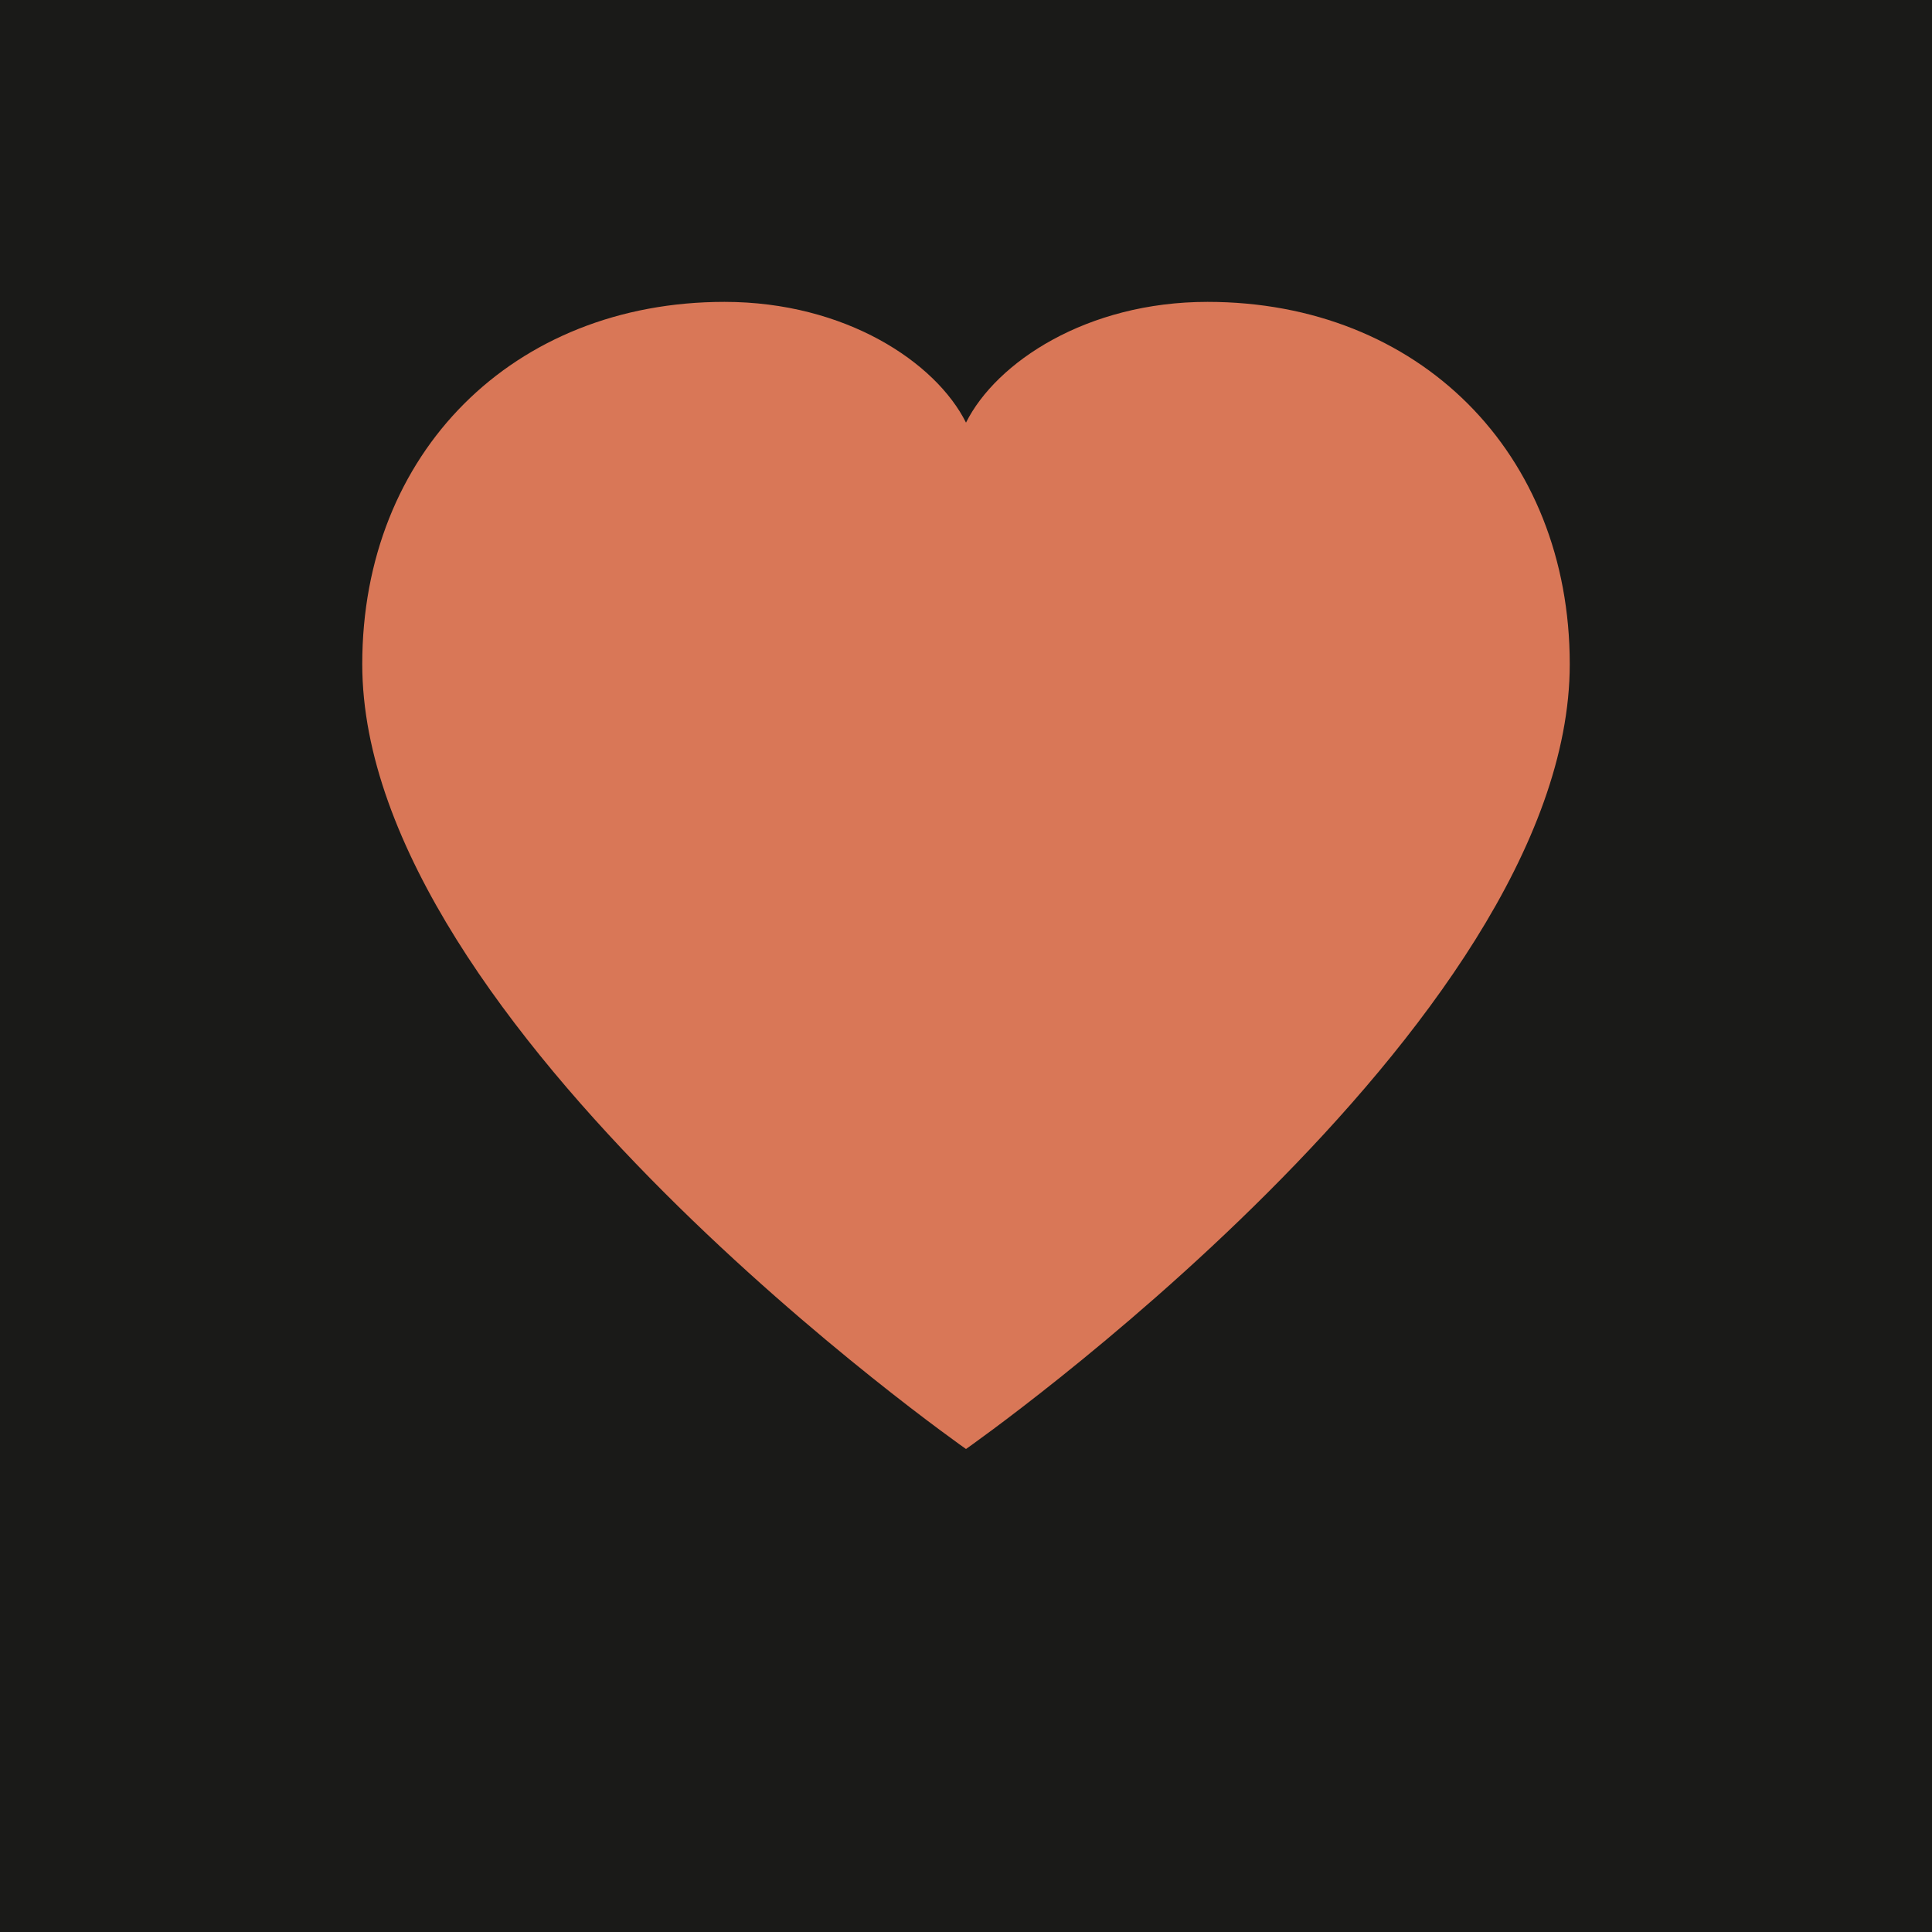
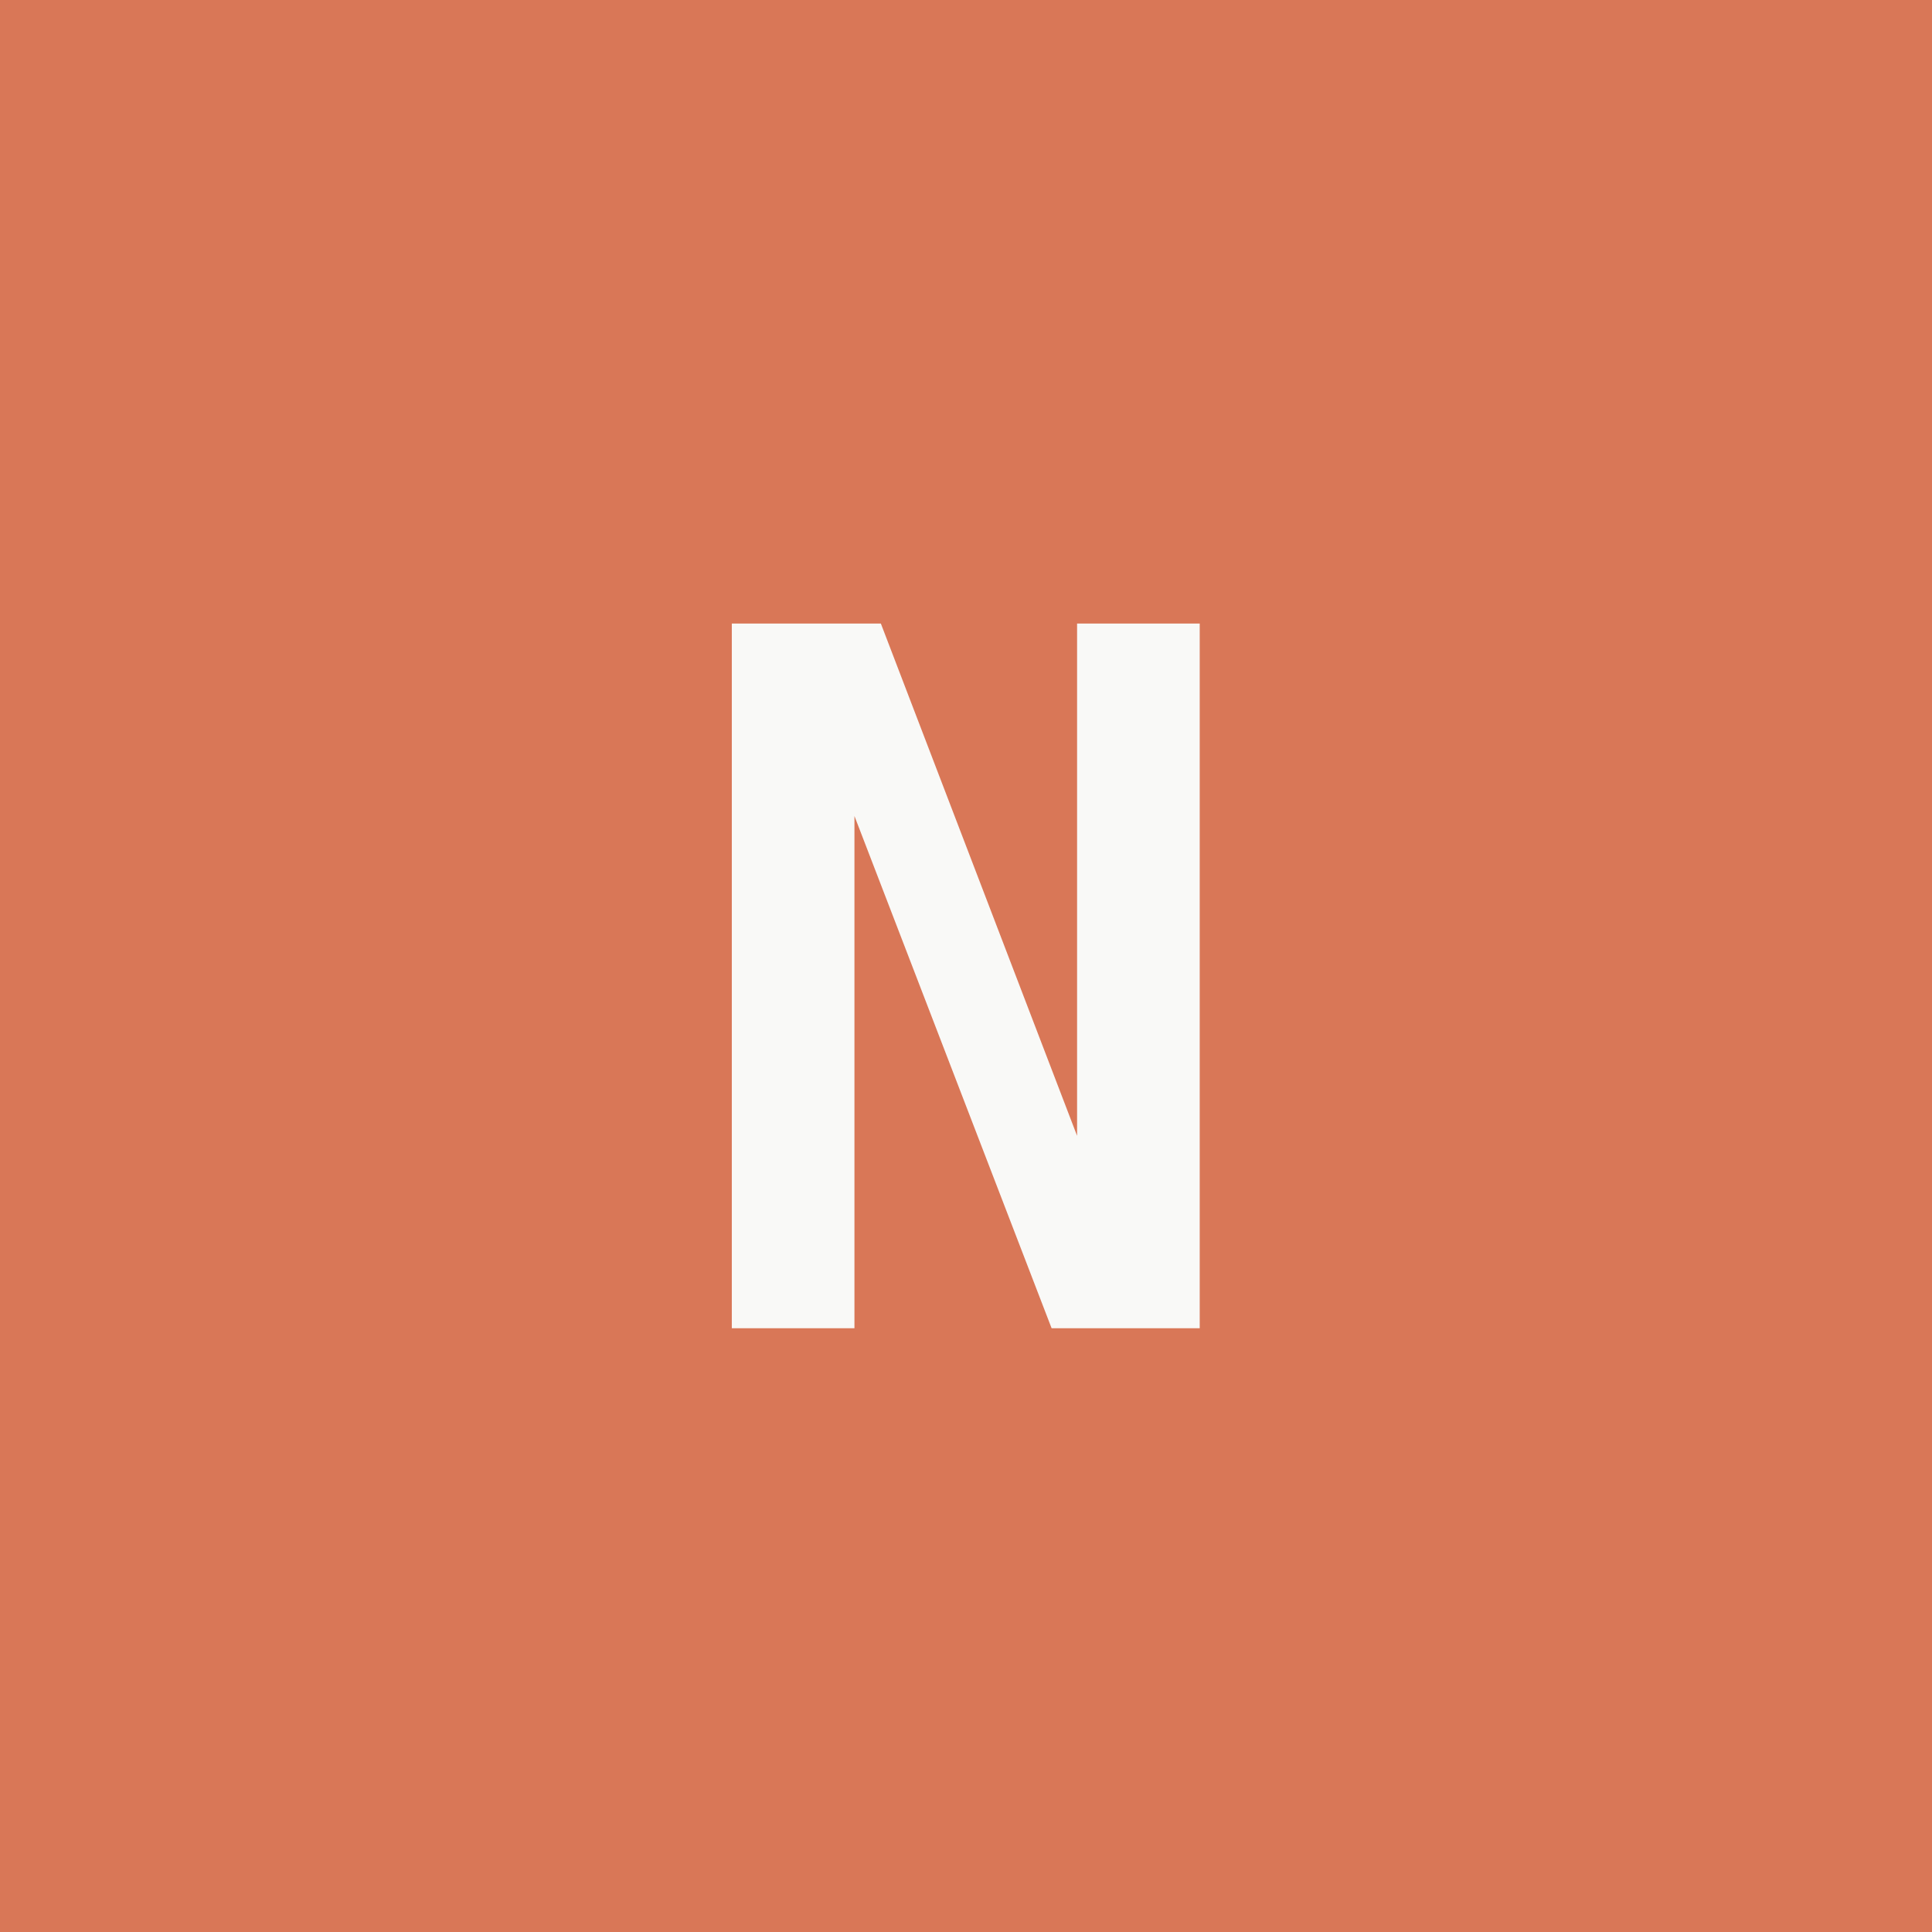
<svg xmlns="http://www.w3.org/2000/svg" viewBox="0 0 32 32">
-   <rect width="32" height="32" fill="#1a1a18" />
-   <path d="M16 24 C16 24 6 17 6 11 C6 7.5 8.5 5 12 5 C14 5 15.5 6 16 7 C16.5 6 18 5 20 5 C23.5 5 26 7.5 26 11 C26 17 16 24 16 24Z" fill="#d97757" />
+   <rect width="32" height="32" fill="#d97757" />
+   <text x="16" y="22" font-family="'IBM Plex Mono', monospace" font-size="16" font-weight="600" fill="#f9f9f7" text-anchor="middle" letter-spacing="-1">N</text>
</svg>
